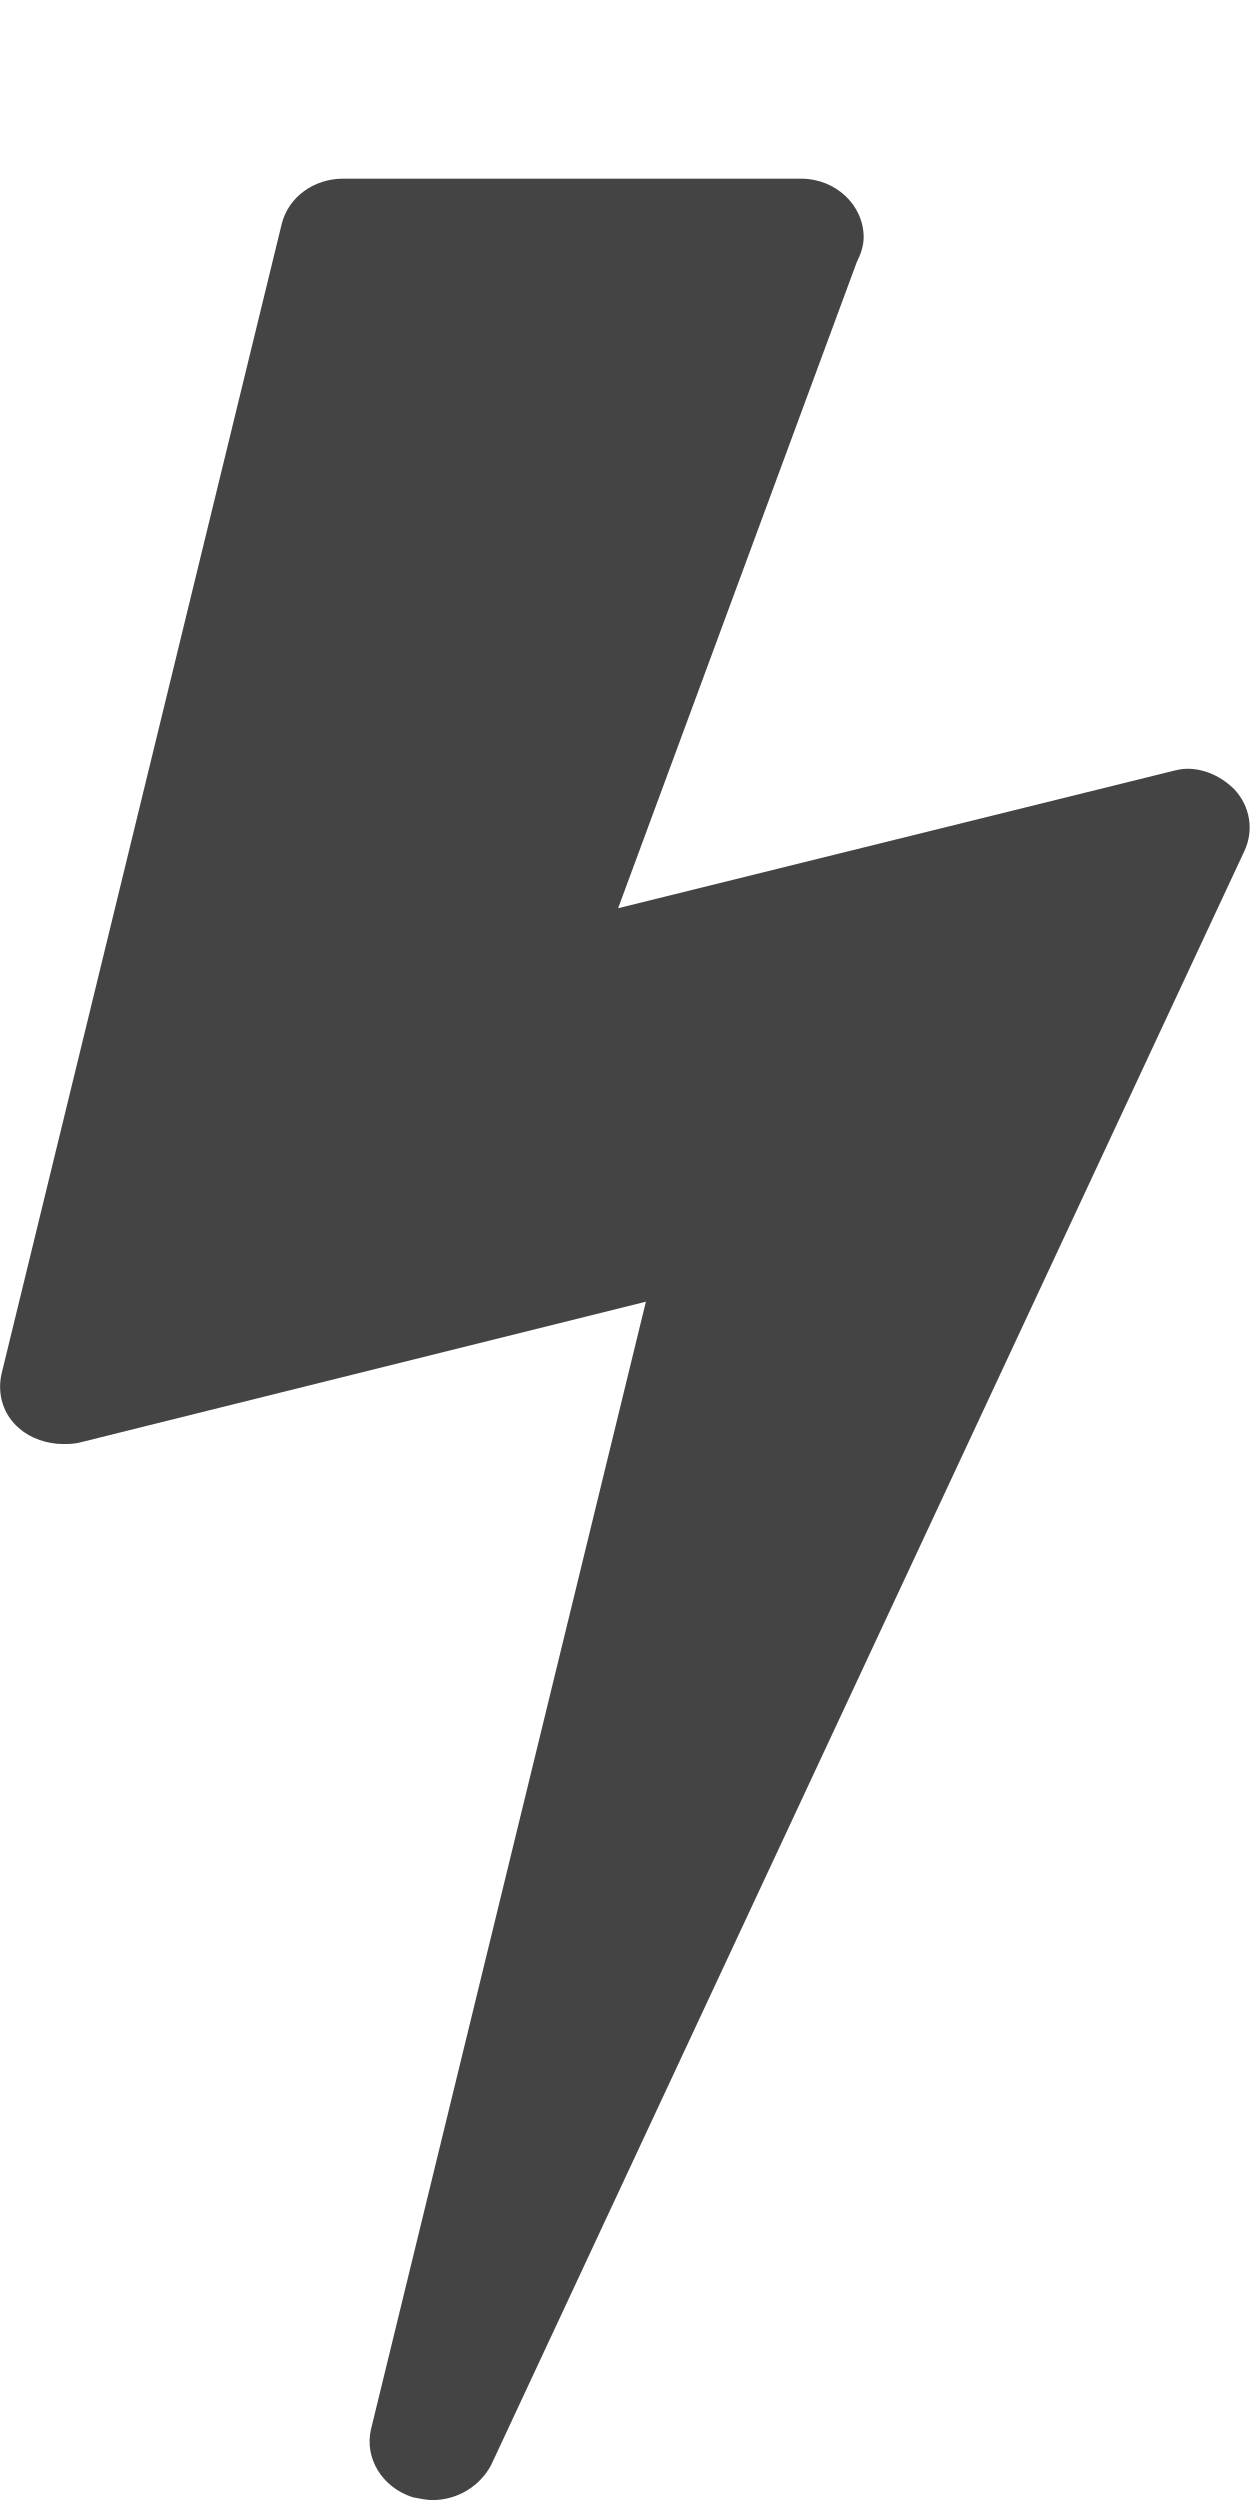
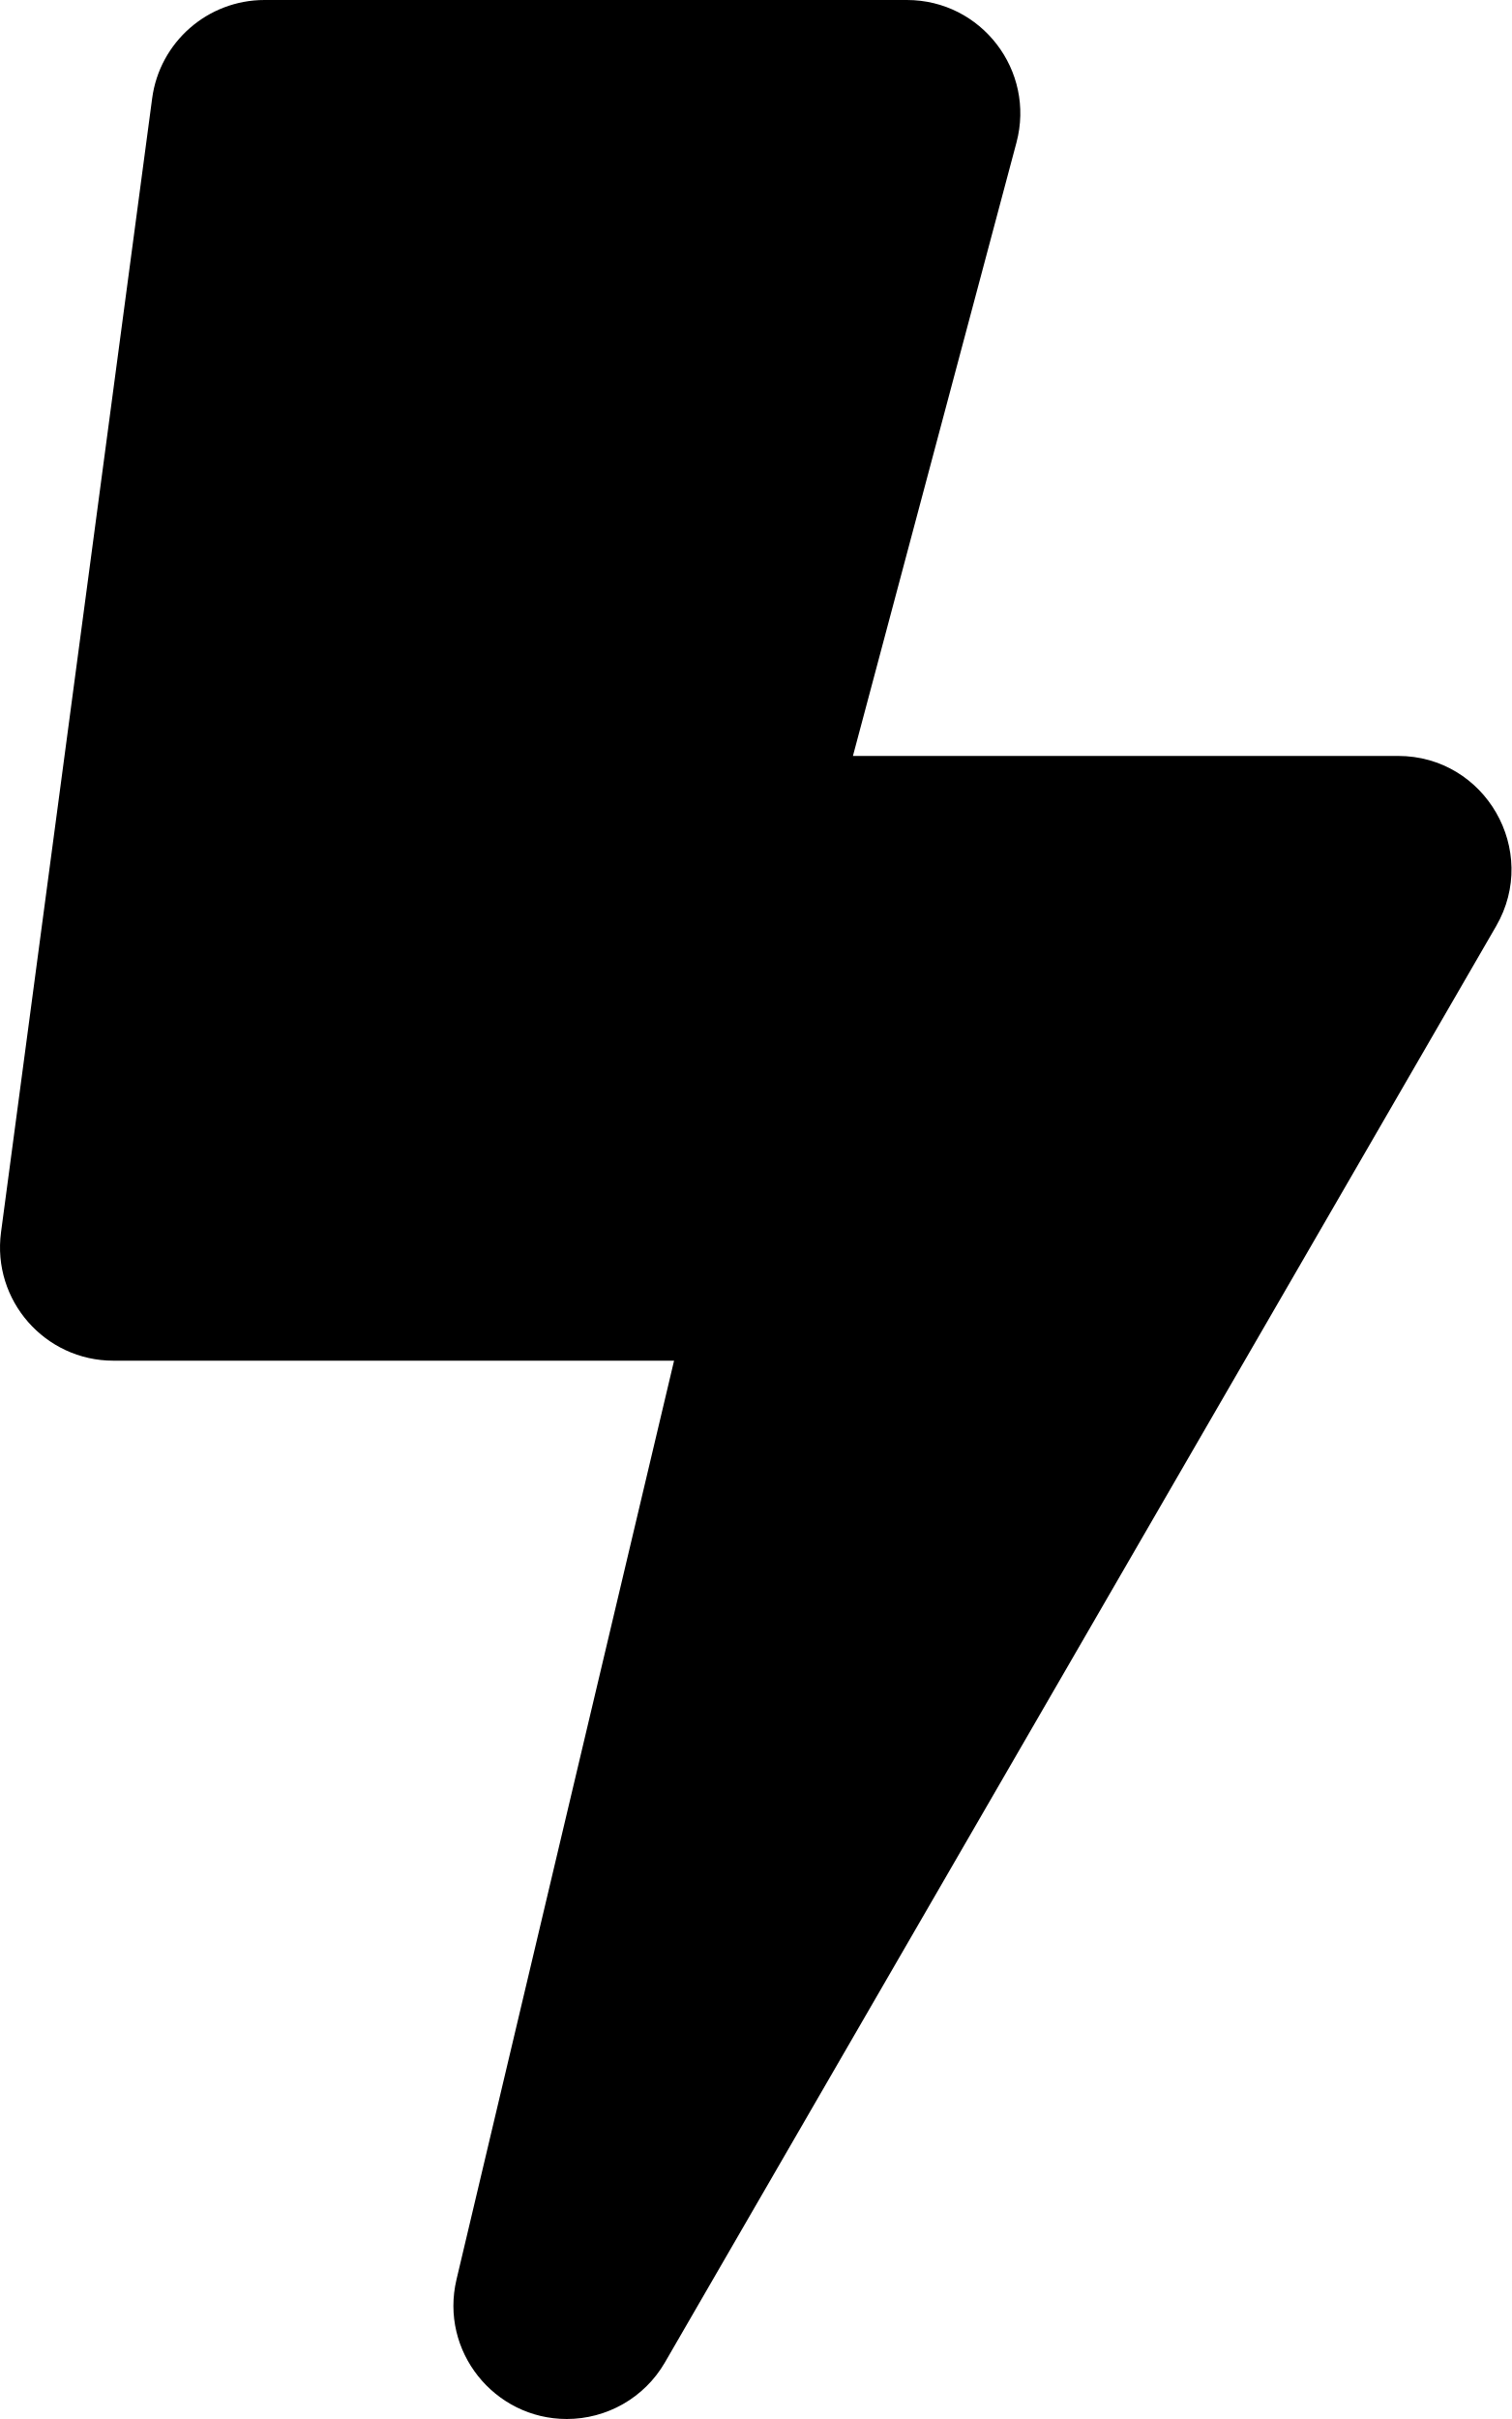
- <svg xmlns="http://www.w3.org/2000/svg" version="1.1" width="14" height="28" viewBox="0 0 14 28">
-   <path fill="#444" d="M13.828 8.844c0.172 0.187 0.219 0.453 0.109 0.688l-8.437 18.078c-0.125 0.234-0.375 0.391-0.656 0.391-0.063 0-0.141-0.016-0.219-0.031-0.344-0.109-0.547-0.438-0.469-0.766l3.078-12.625-6.344 1.578c-0.063 0.016-0.125 0.016-0.187 0.016-0.172 0-0.359-0.063-0.484-0.172-0.187-0.156-0.25-0.391-0.203-0.609l3.141-12.891c0.078-0.297 0.359-0.5 0.688-0.5h5.125c0.391 0 0.703 0.297 0.703 0.656 0 0.094-0.031 0.187-0.078 0.281l-2.672 7.234 6.188-1.531c0.063-0.016 0.125-0.031 0.187-0.031 0.203 0 0.391 0.094 0.531 0.234z" />
+ <svg xmlns="http://www.w3.org/2000/svg" viewBox="0 0 320 512">
+   <path d="M295.973 160H180.572L215.19 30.184C219.25 14.956 207.756 0 192 0H56C43.971 0 33.8 8.905 32.211 20.828l-31.996 240C-1.704 275.217 9.504 288 24.004 288h118.701L96.646 482.466C93.05 497.649 104.659 512 119.992 512c8.35 0 16.376-4.374 20.778-11.978l175.973-303.997c9.244-15.967-2.288-36.025-20.77-36.025z" />
</svg>
